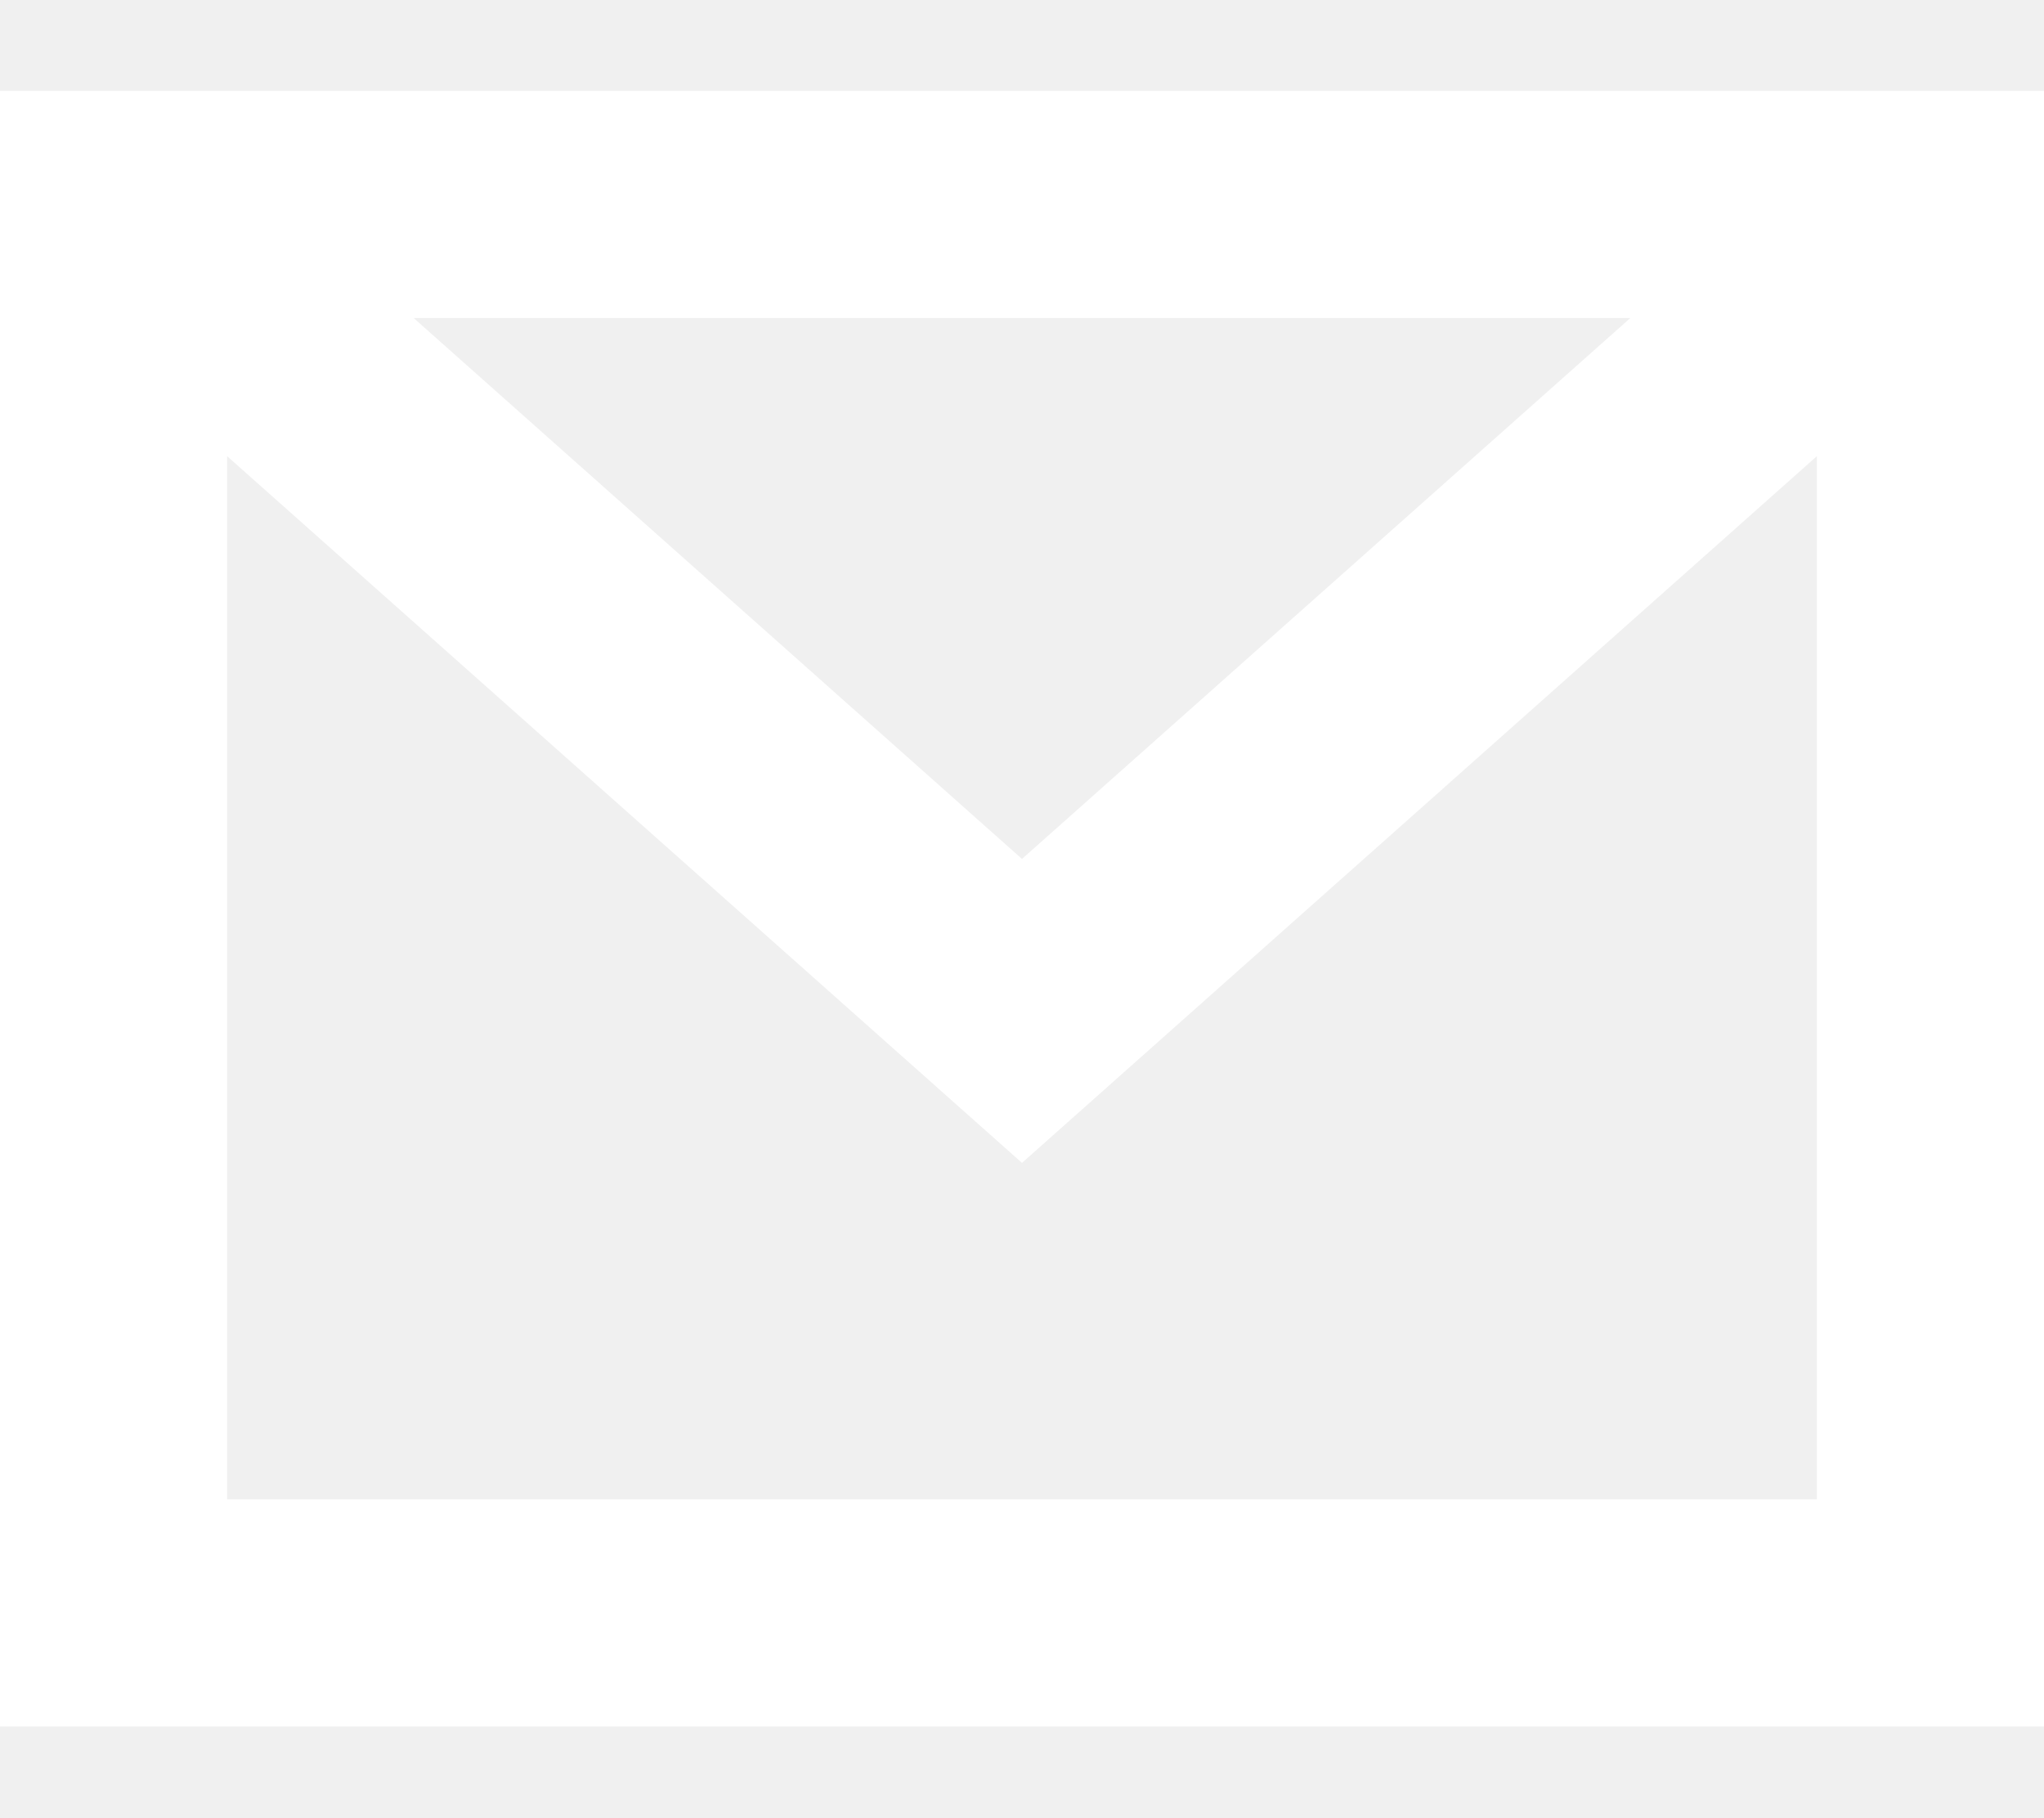
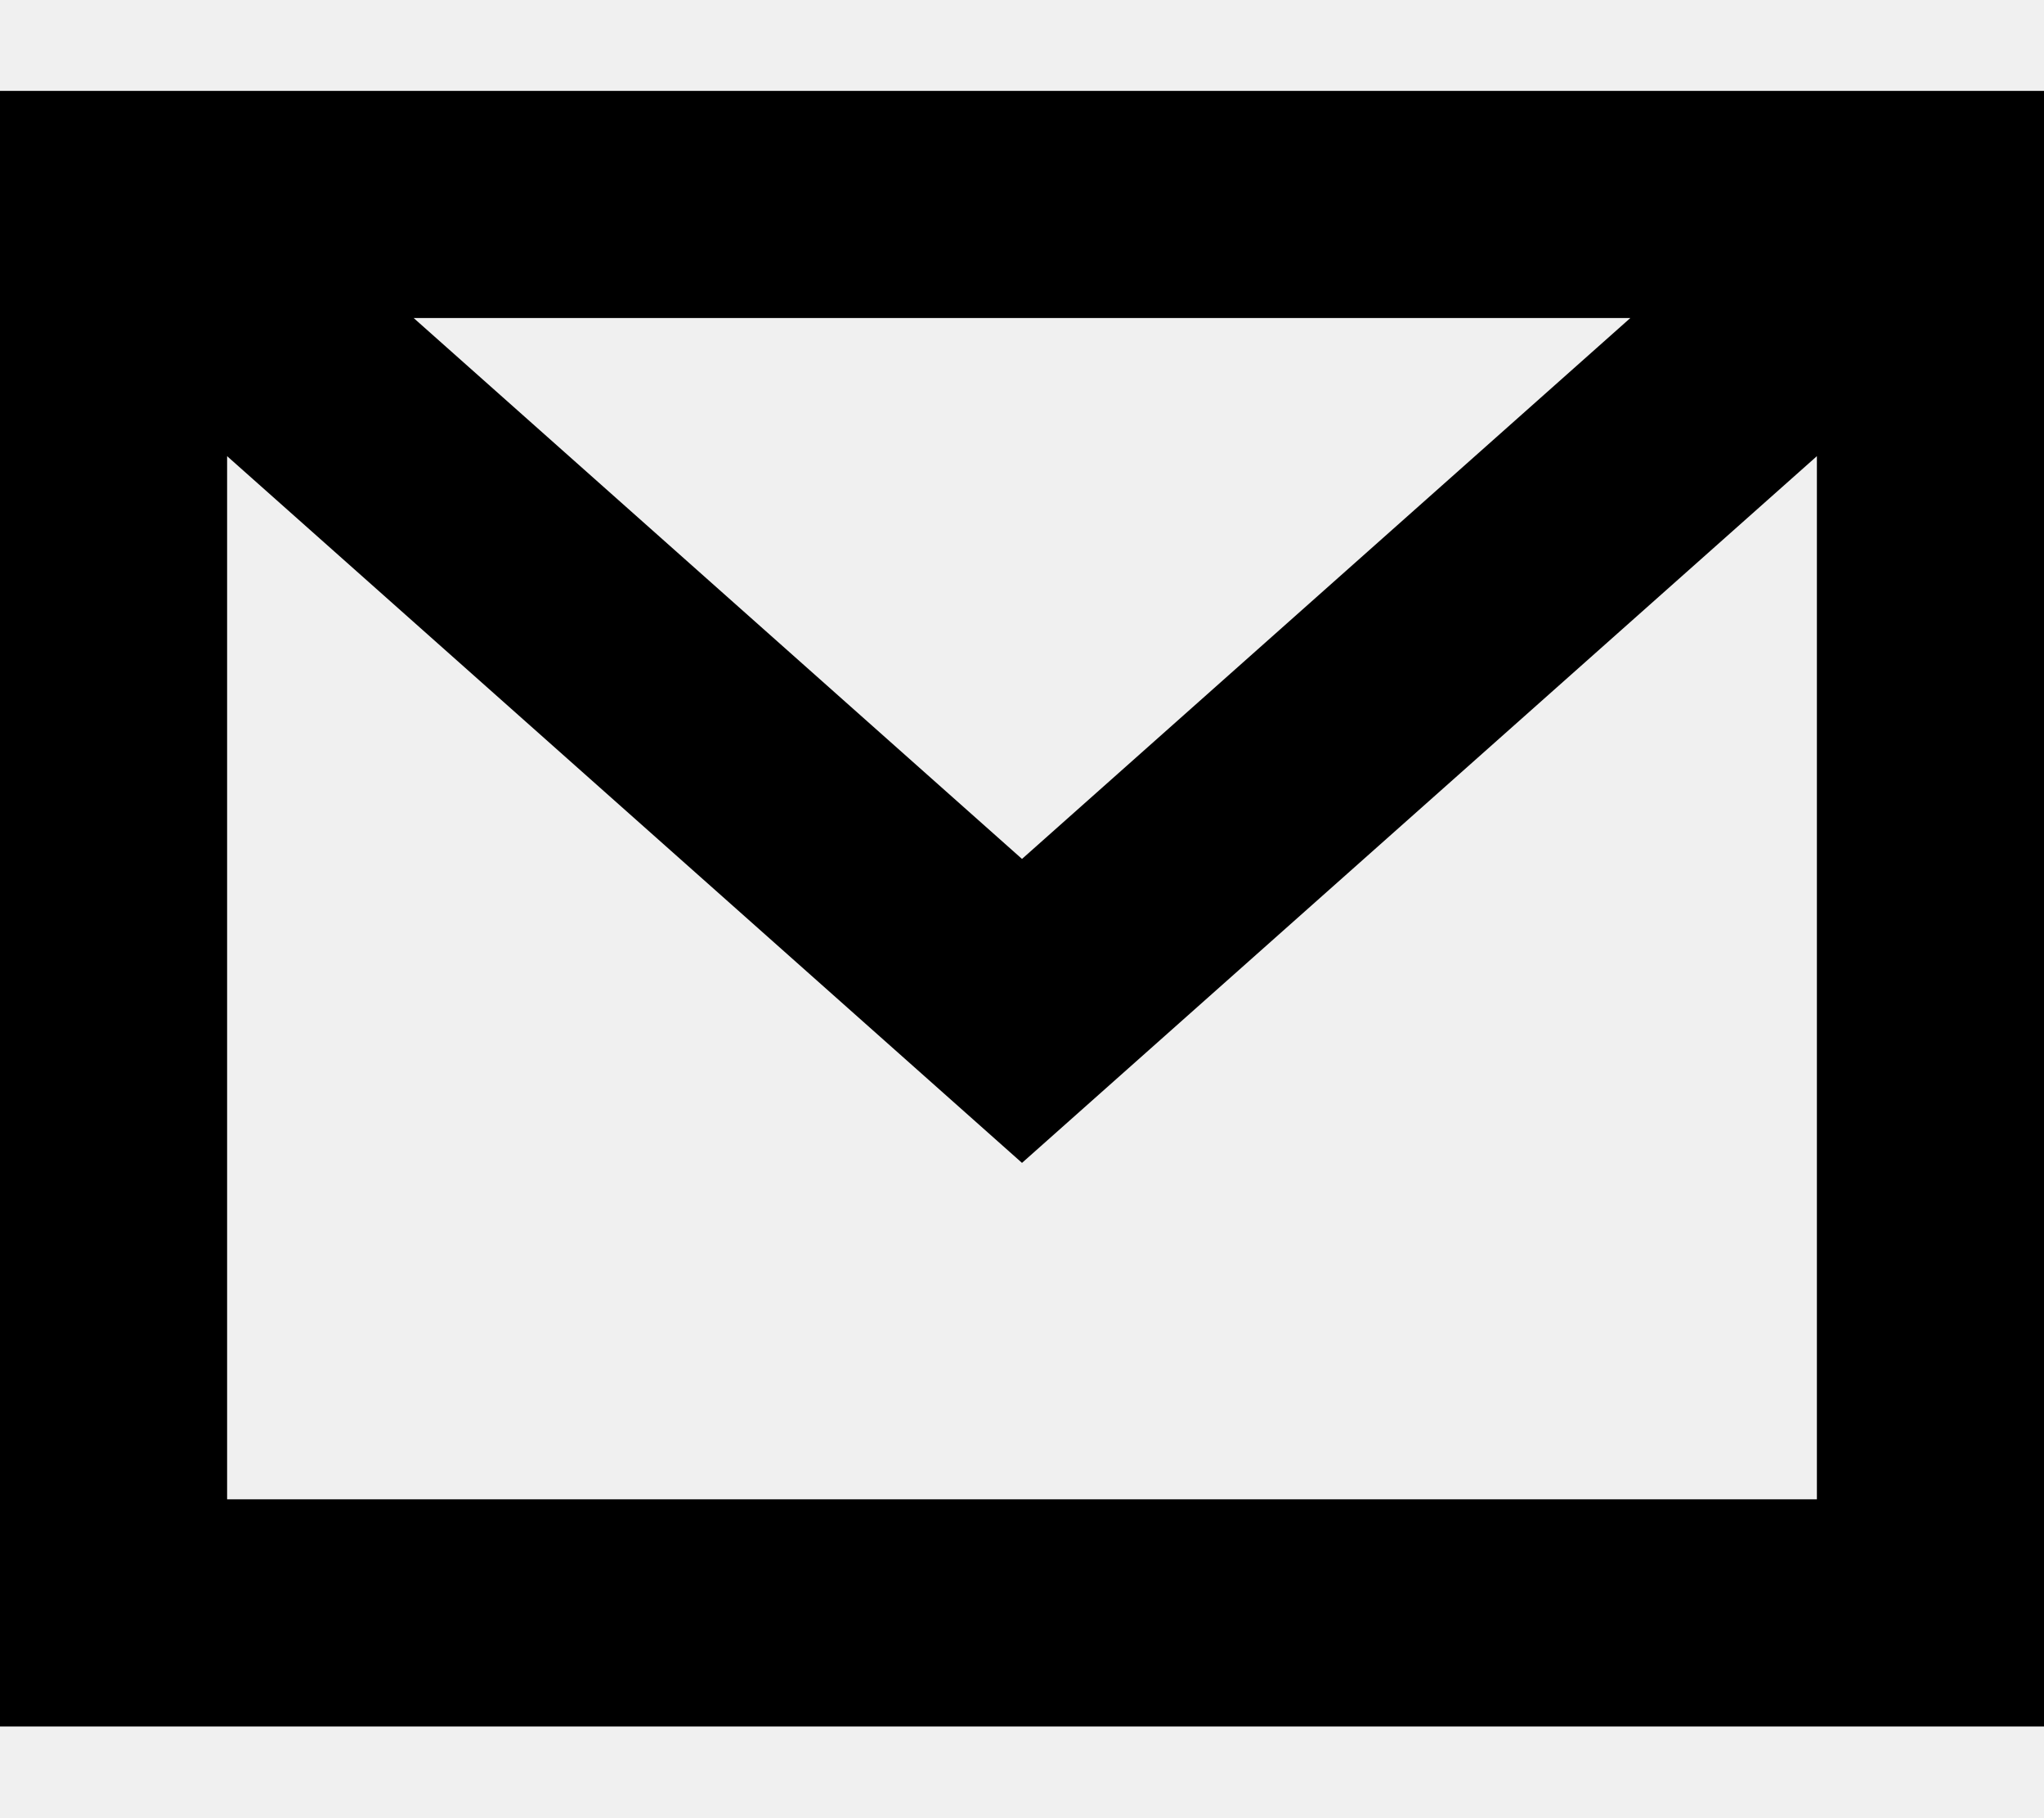
<svg xmlns="http://www.w3.org/2000/svg" width="18" height="16" viewBox="0 0 18 16" fill="none">
-   <path d="M3.643 2.8L9 7.562L14.357 2.8H3.643ZM16 4.016L9 10.238L2 4.016V13.2H16V4.016ZM0 0.8H18V15.2H0V0.8Z" fill="white" />
+   <path d="M3.643 2.8L9 7.562L14.357 2.8H3.643ZM16 4.016L9 10.238L2 4.016V13.2H16V4.016ZM0 0.8H18V15.2H0V0.8Z" fill="#000000" />
</svg>
